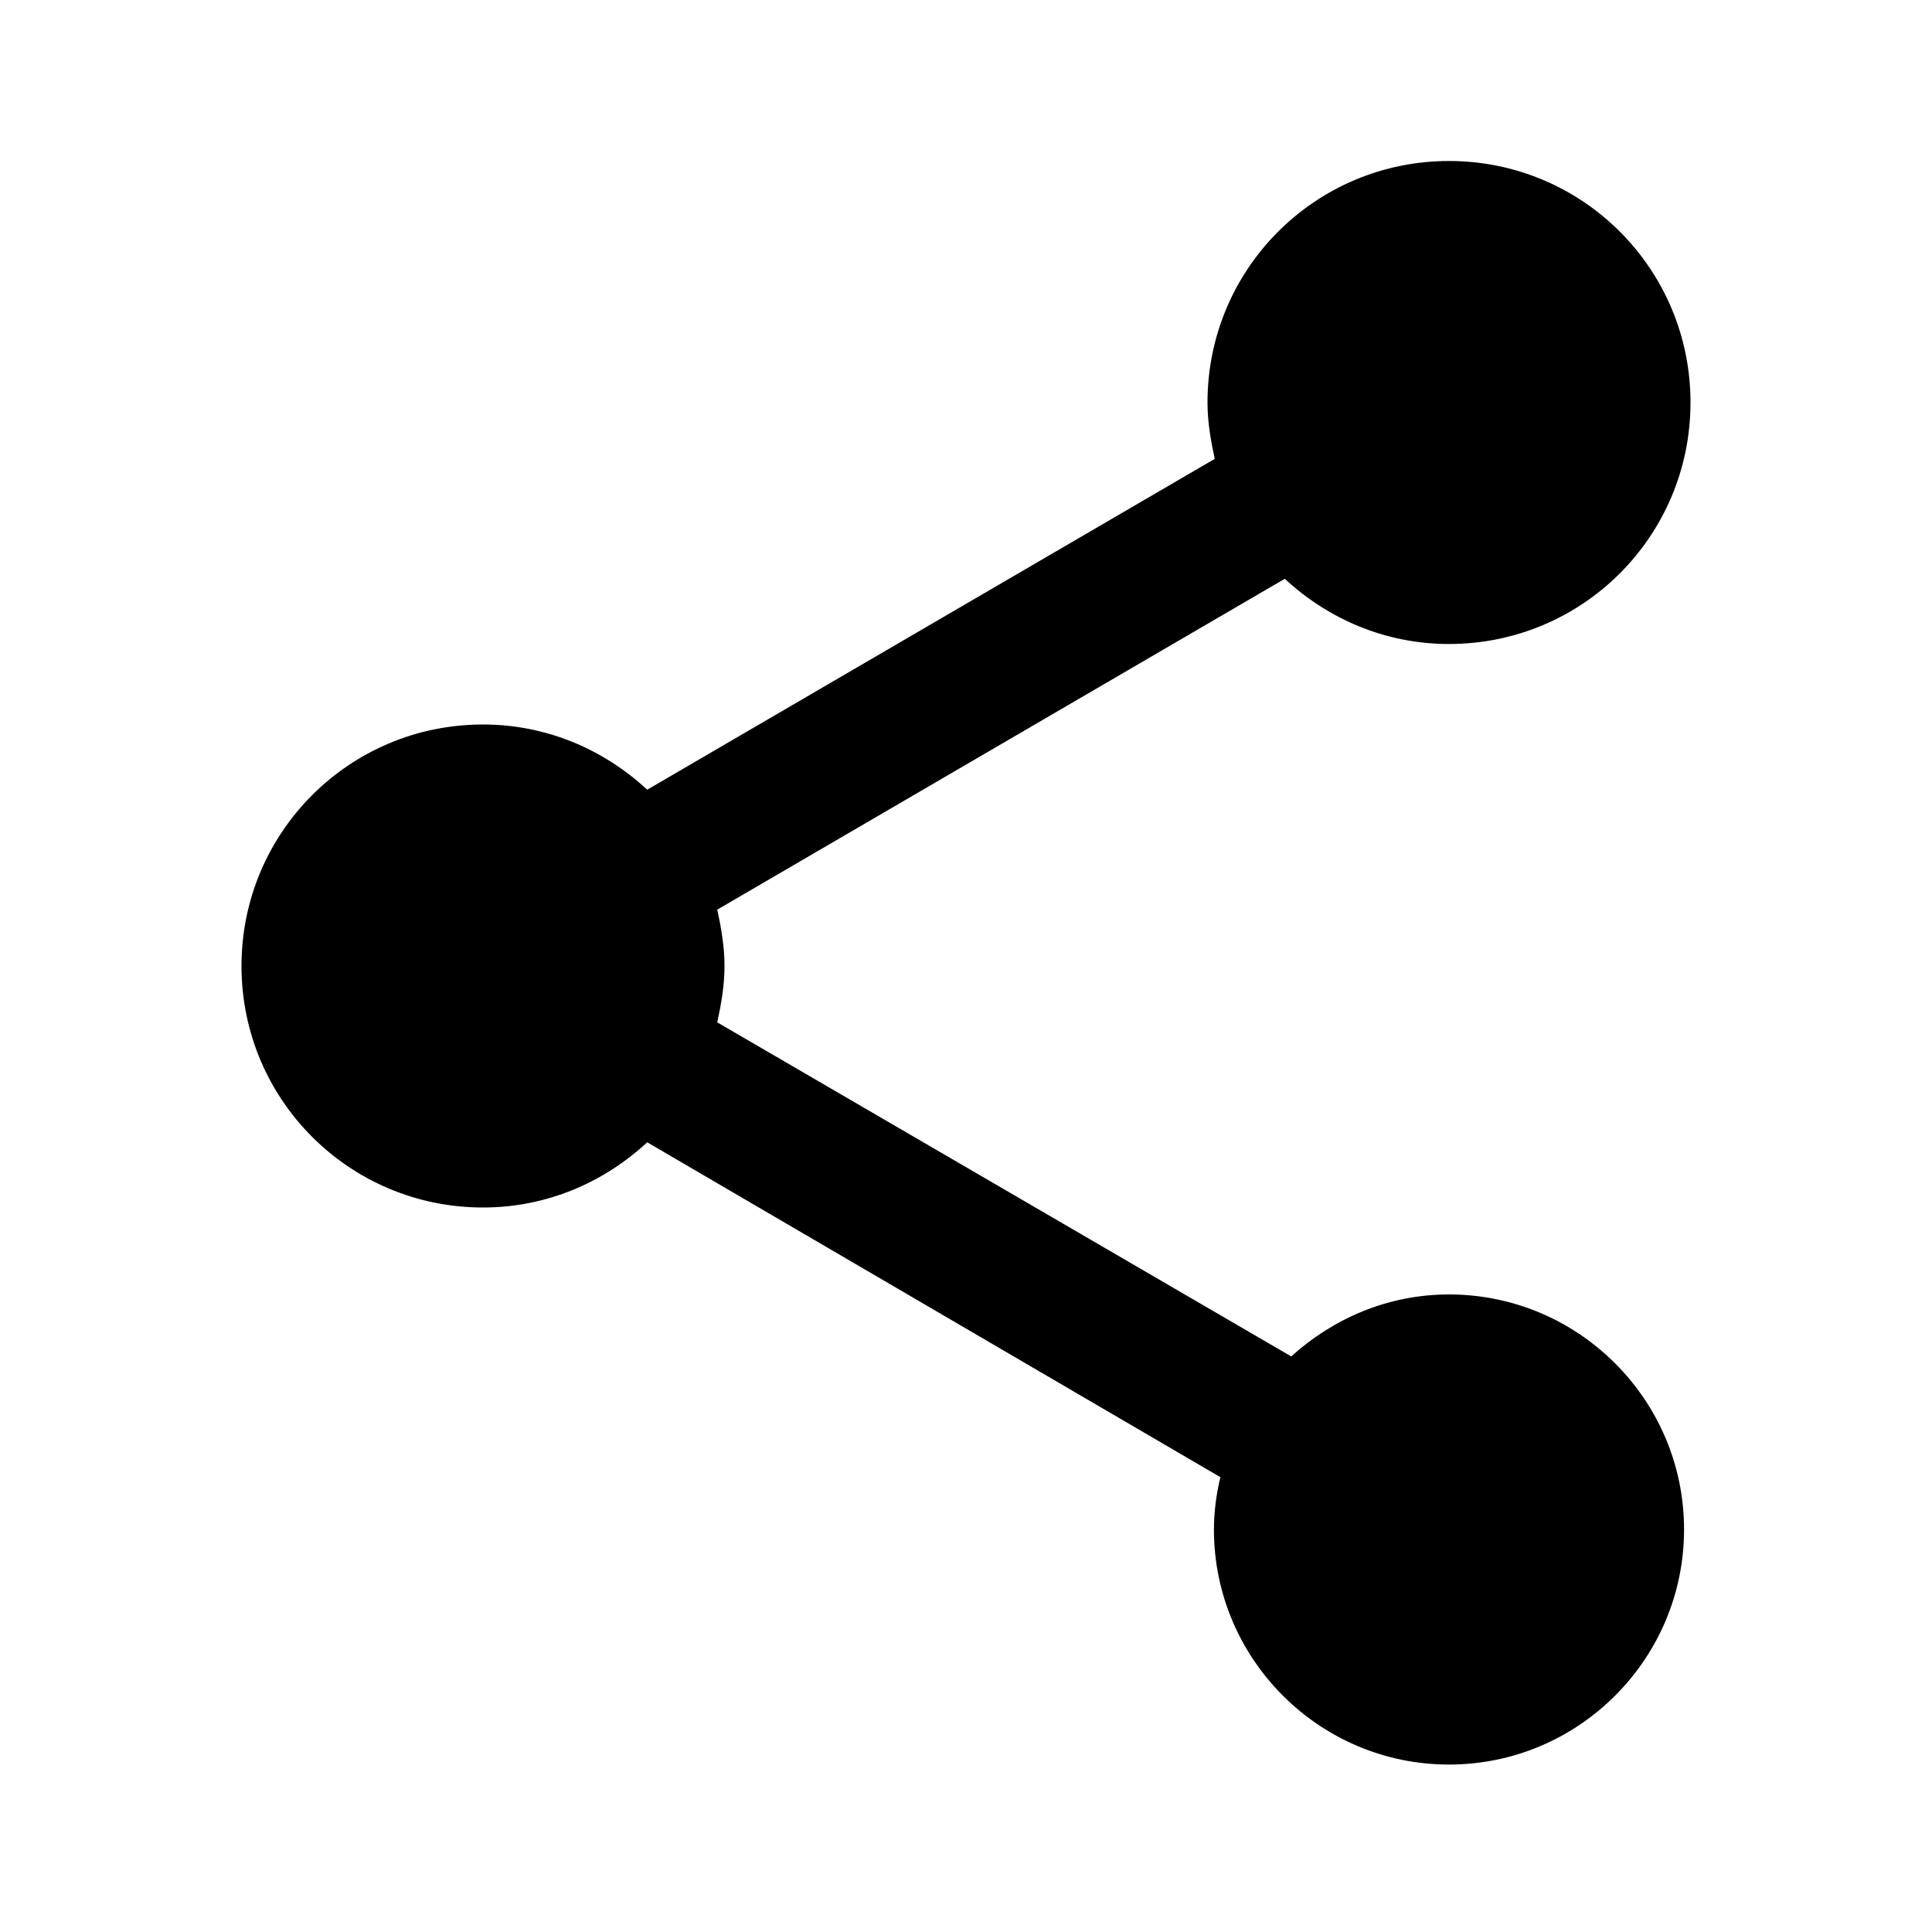
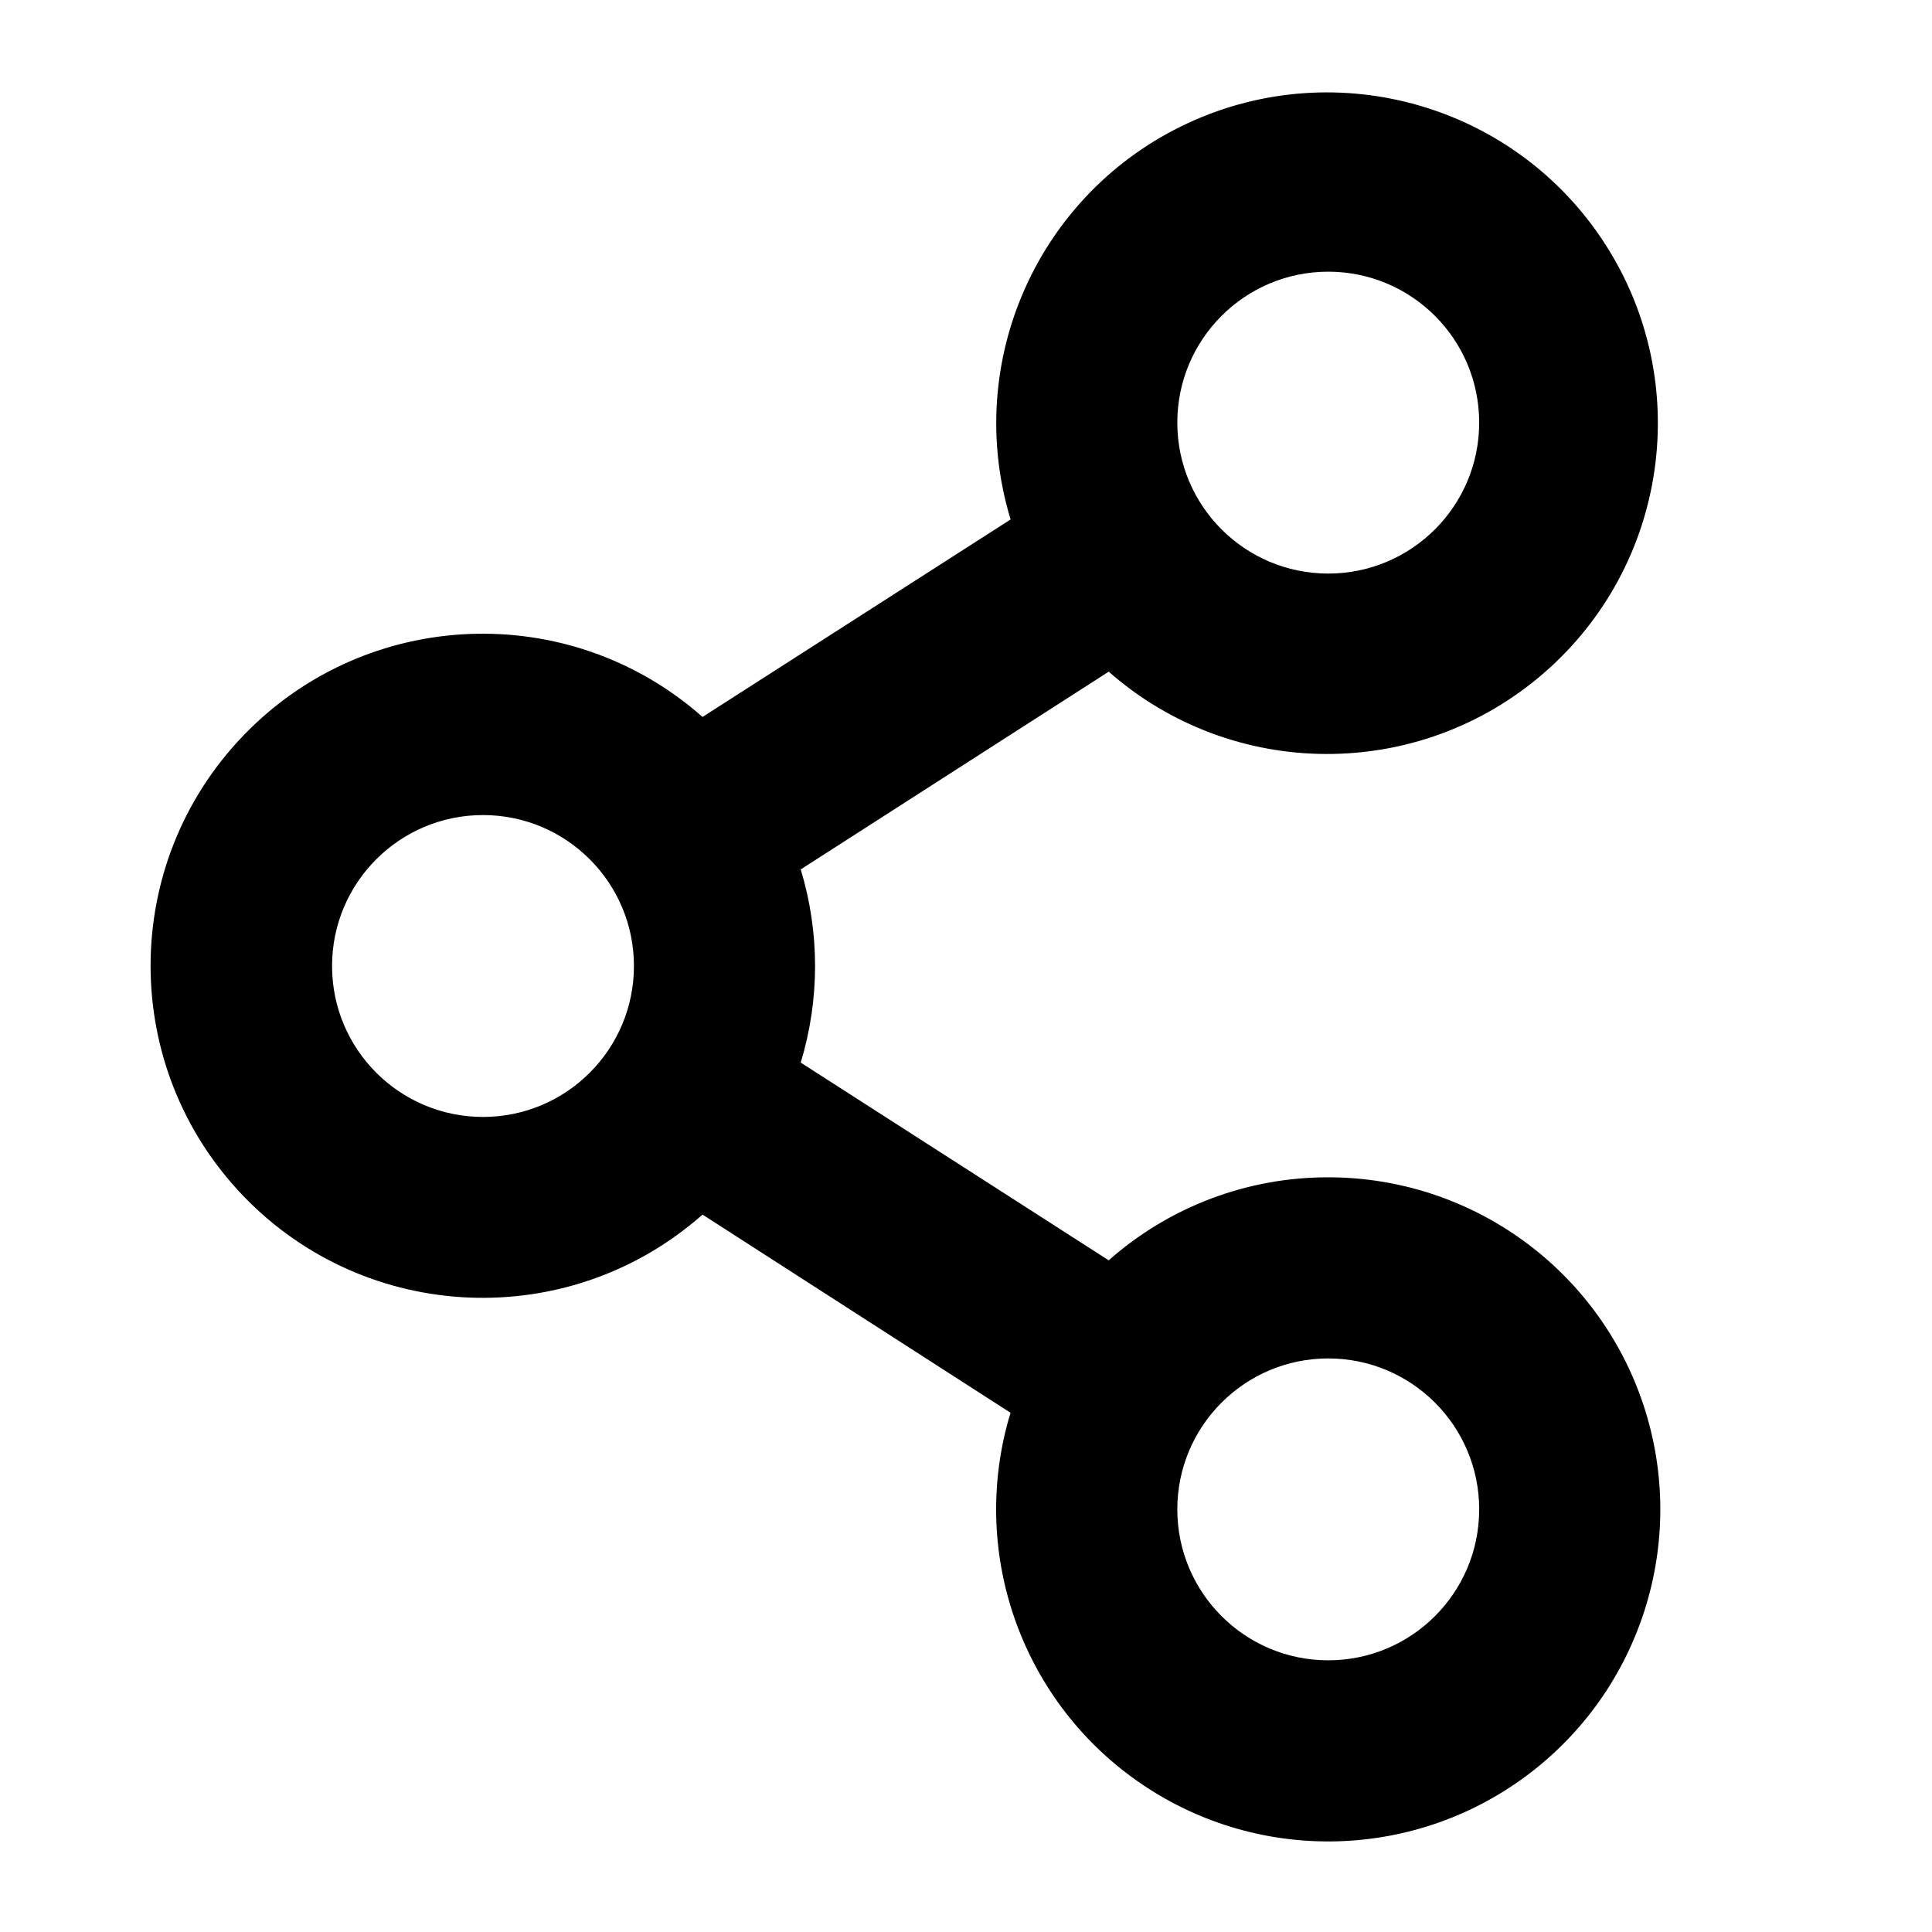
- <svg xmlns="http://www.w3.org/2000/svg" width="24" height="24" viewBox="0 0 24 24" fill="black">
-   <path d="M18 16.08c-.76 0-1.44.3-1.96.77L8.91 12.7c.05-.23.09-.46.09-.7s-.04-.47-.09-.7l7.05-4.11c.54.5 1.25.81 2.04.81 1.66 0 3-1.34 3-3s-1.34-3-3-3-3 1.34-3 3c0 .24.04.47.09.7L8.04 9.81C7.5 9.31 6.79 9 6 9c-1.66 0-3 1.34-3 3s1.34 3 3 3c.79 0 1.5-.31 2.04-.81l7.12 4.16c-.05.21-.08.43-.08.65 0 1.61 1.31 2.92 2.92 2.92 1.61 0 2.92-1.31 2.92-2.92s-1.31-2.92-2.92-2.92z" />
+ <svg xmlns="http://www.w3.org/2000/svg" width="32" height="32" fill="#000000" viewBox="0 0 256 256">
+   <path d="M176,156a43.78,43.78,0,0,0-29.09,11L106.1,140.8a44.07,44.07,0,0,0,0-25.6L146.91,89a43.83,43.83,0,1,0-13-20.17L93.09,95a44,44,0,1,0,0,65.94L133.9,187.2A44,44,0,1,0,176,156Zm0-120a20,20,0,1,1-20,20A20,20,0,0,1,176,36ZM64,148a20,20,0,1,1,20-20A20,20,0,0,1,64,148Zm112,72a20,20,0,1,1,20-20A20,20,0,0,1,176,220Z" />
</svg>
